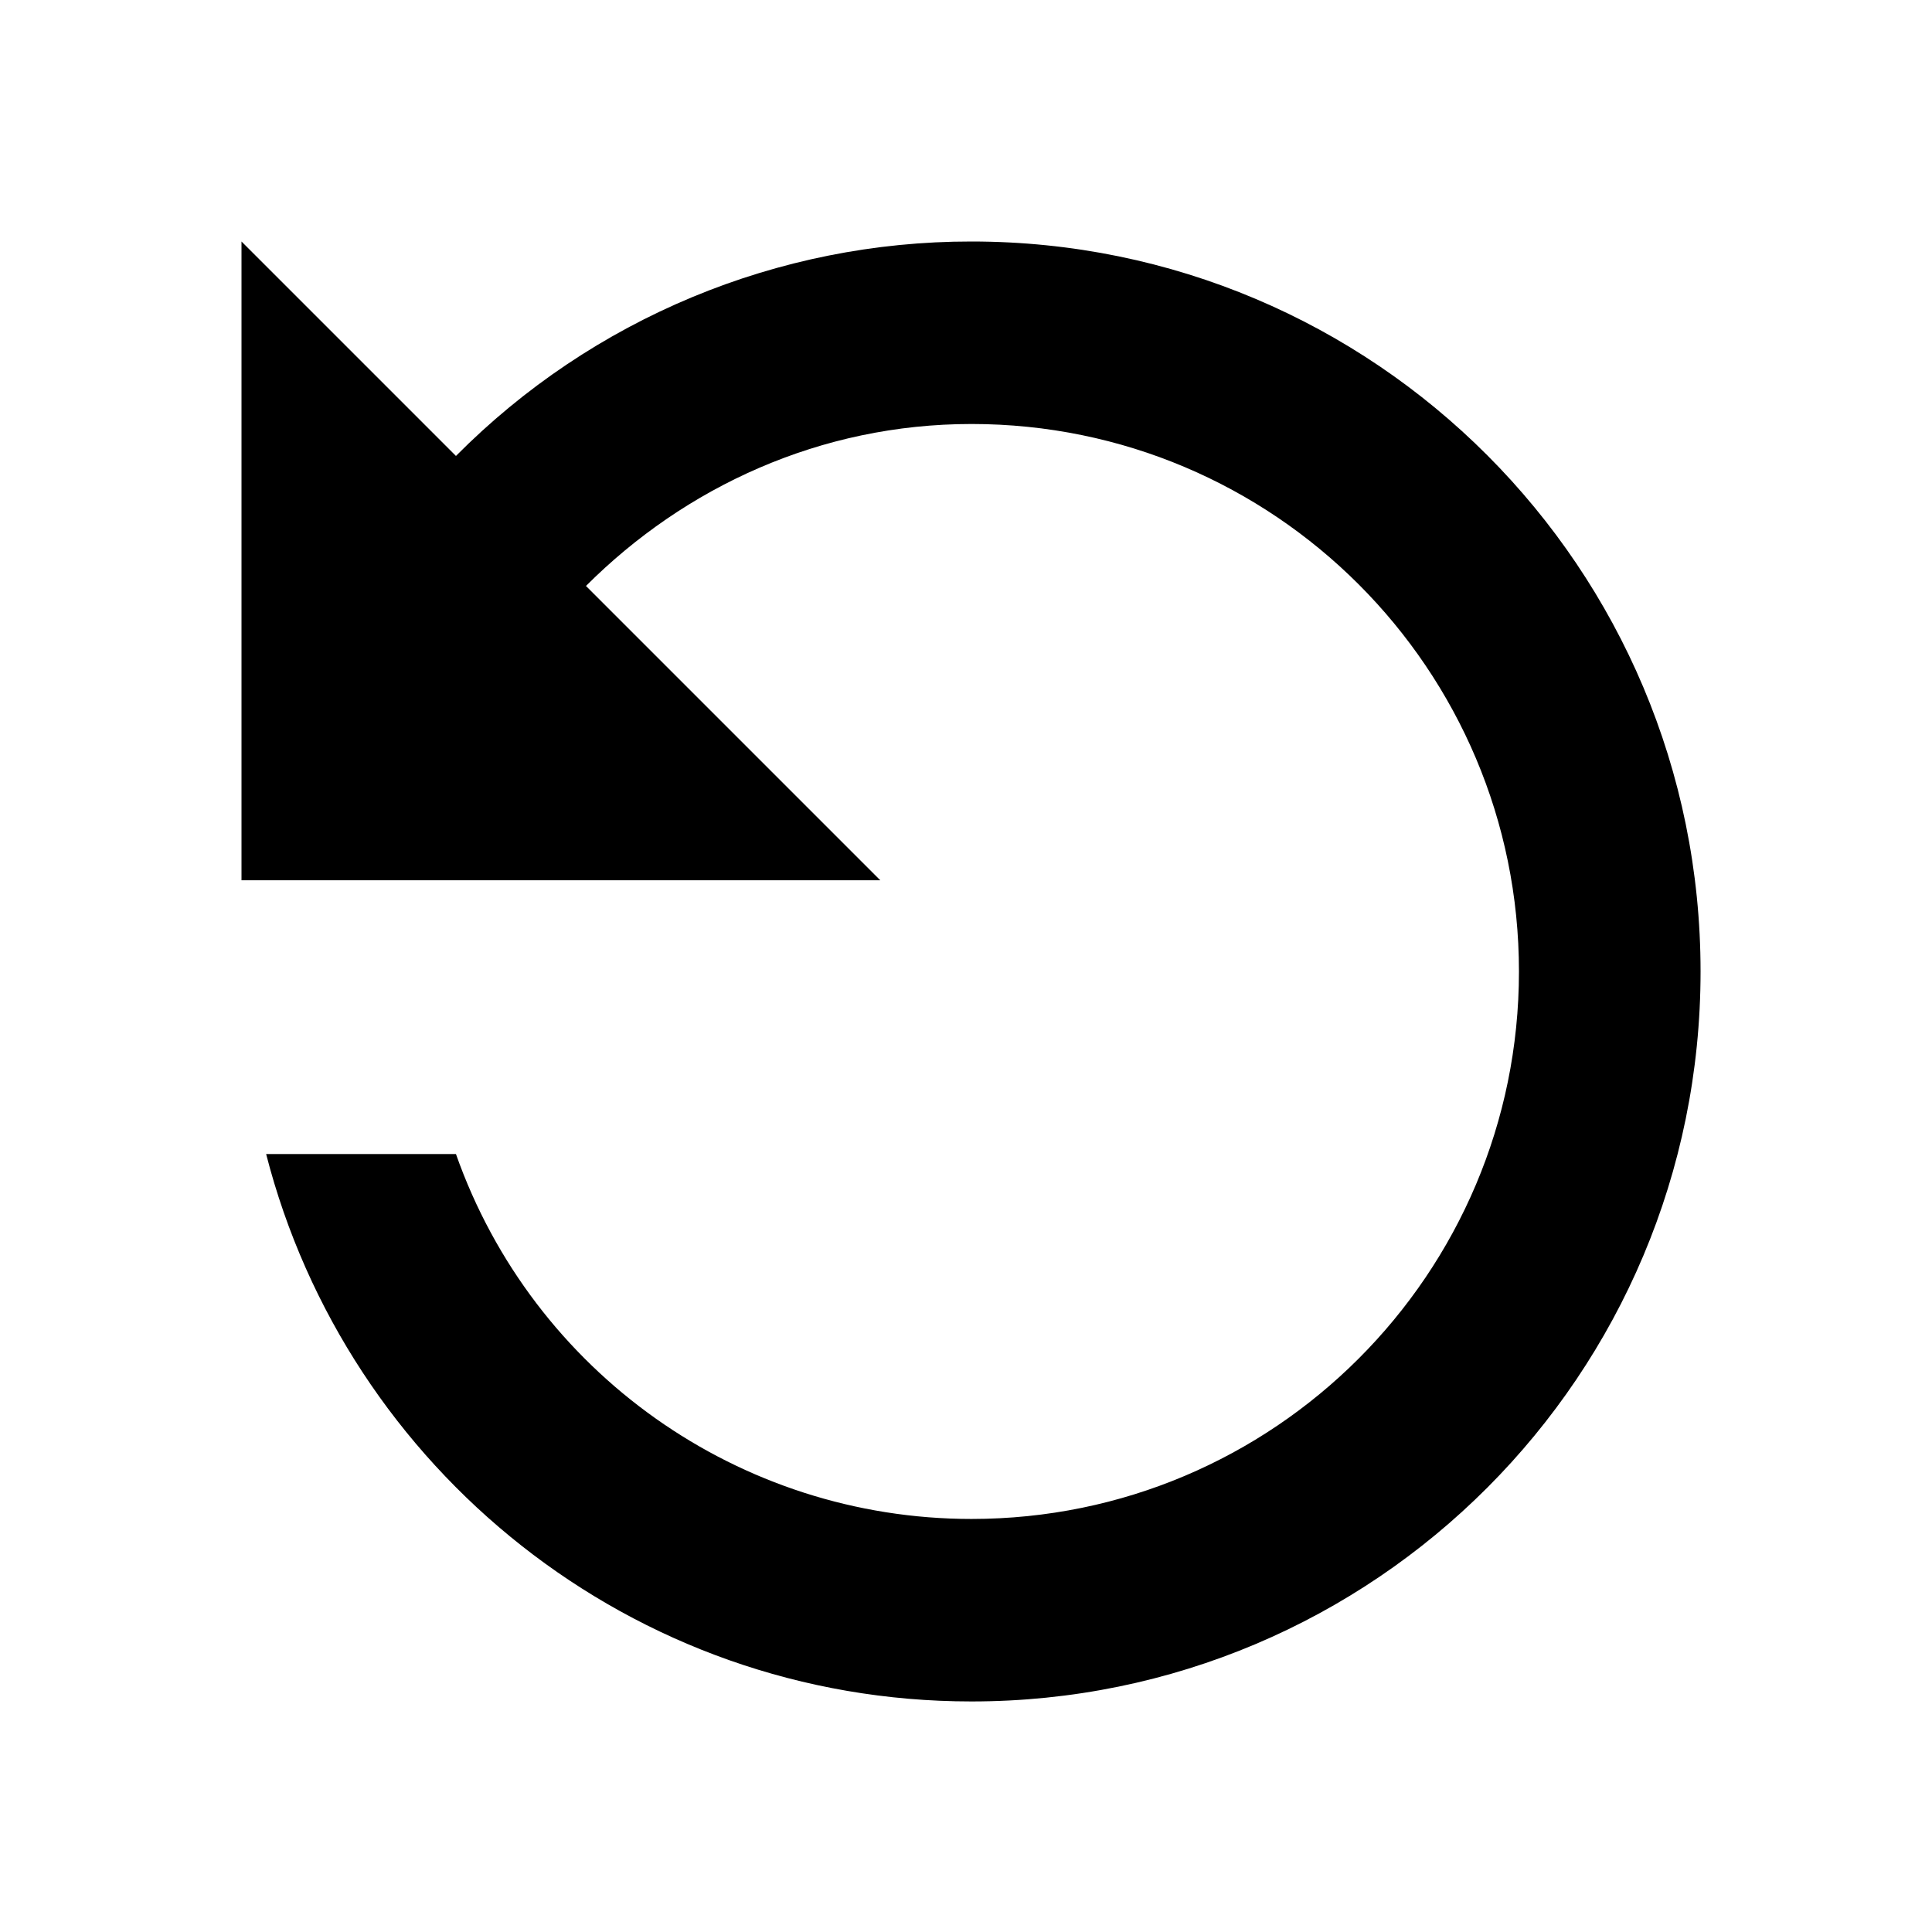
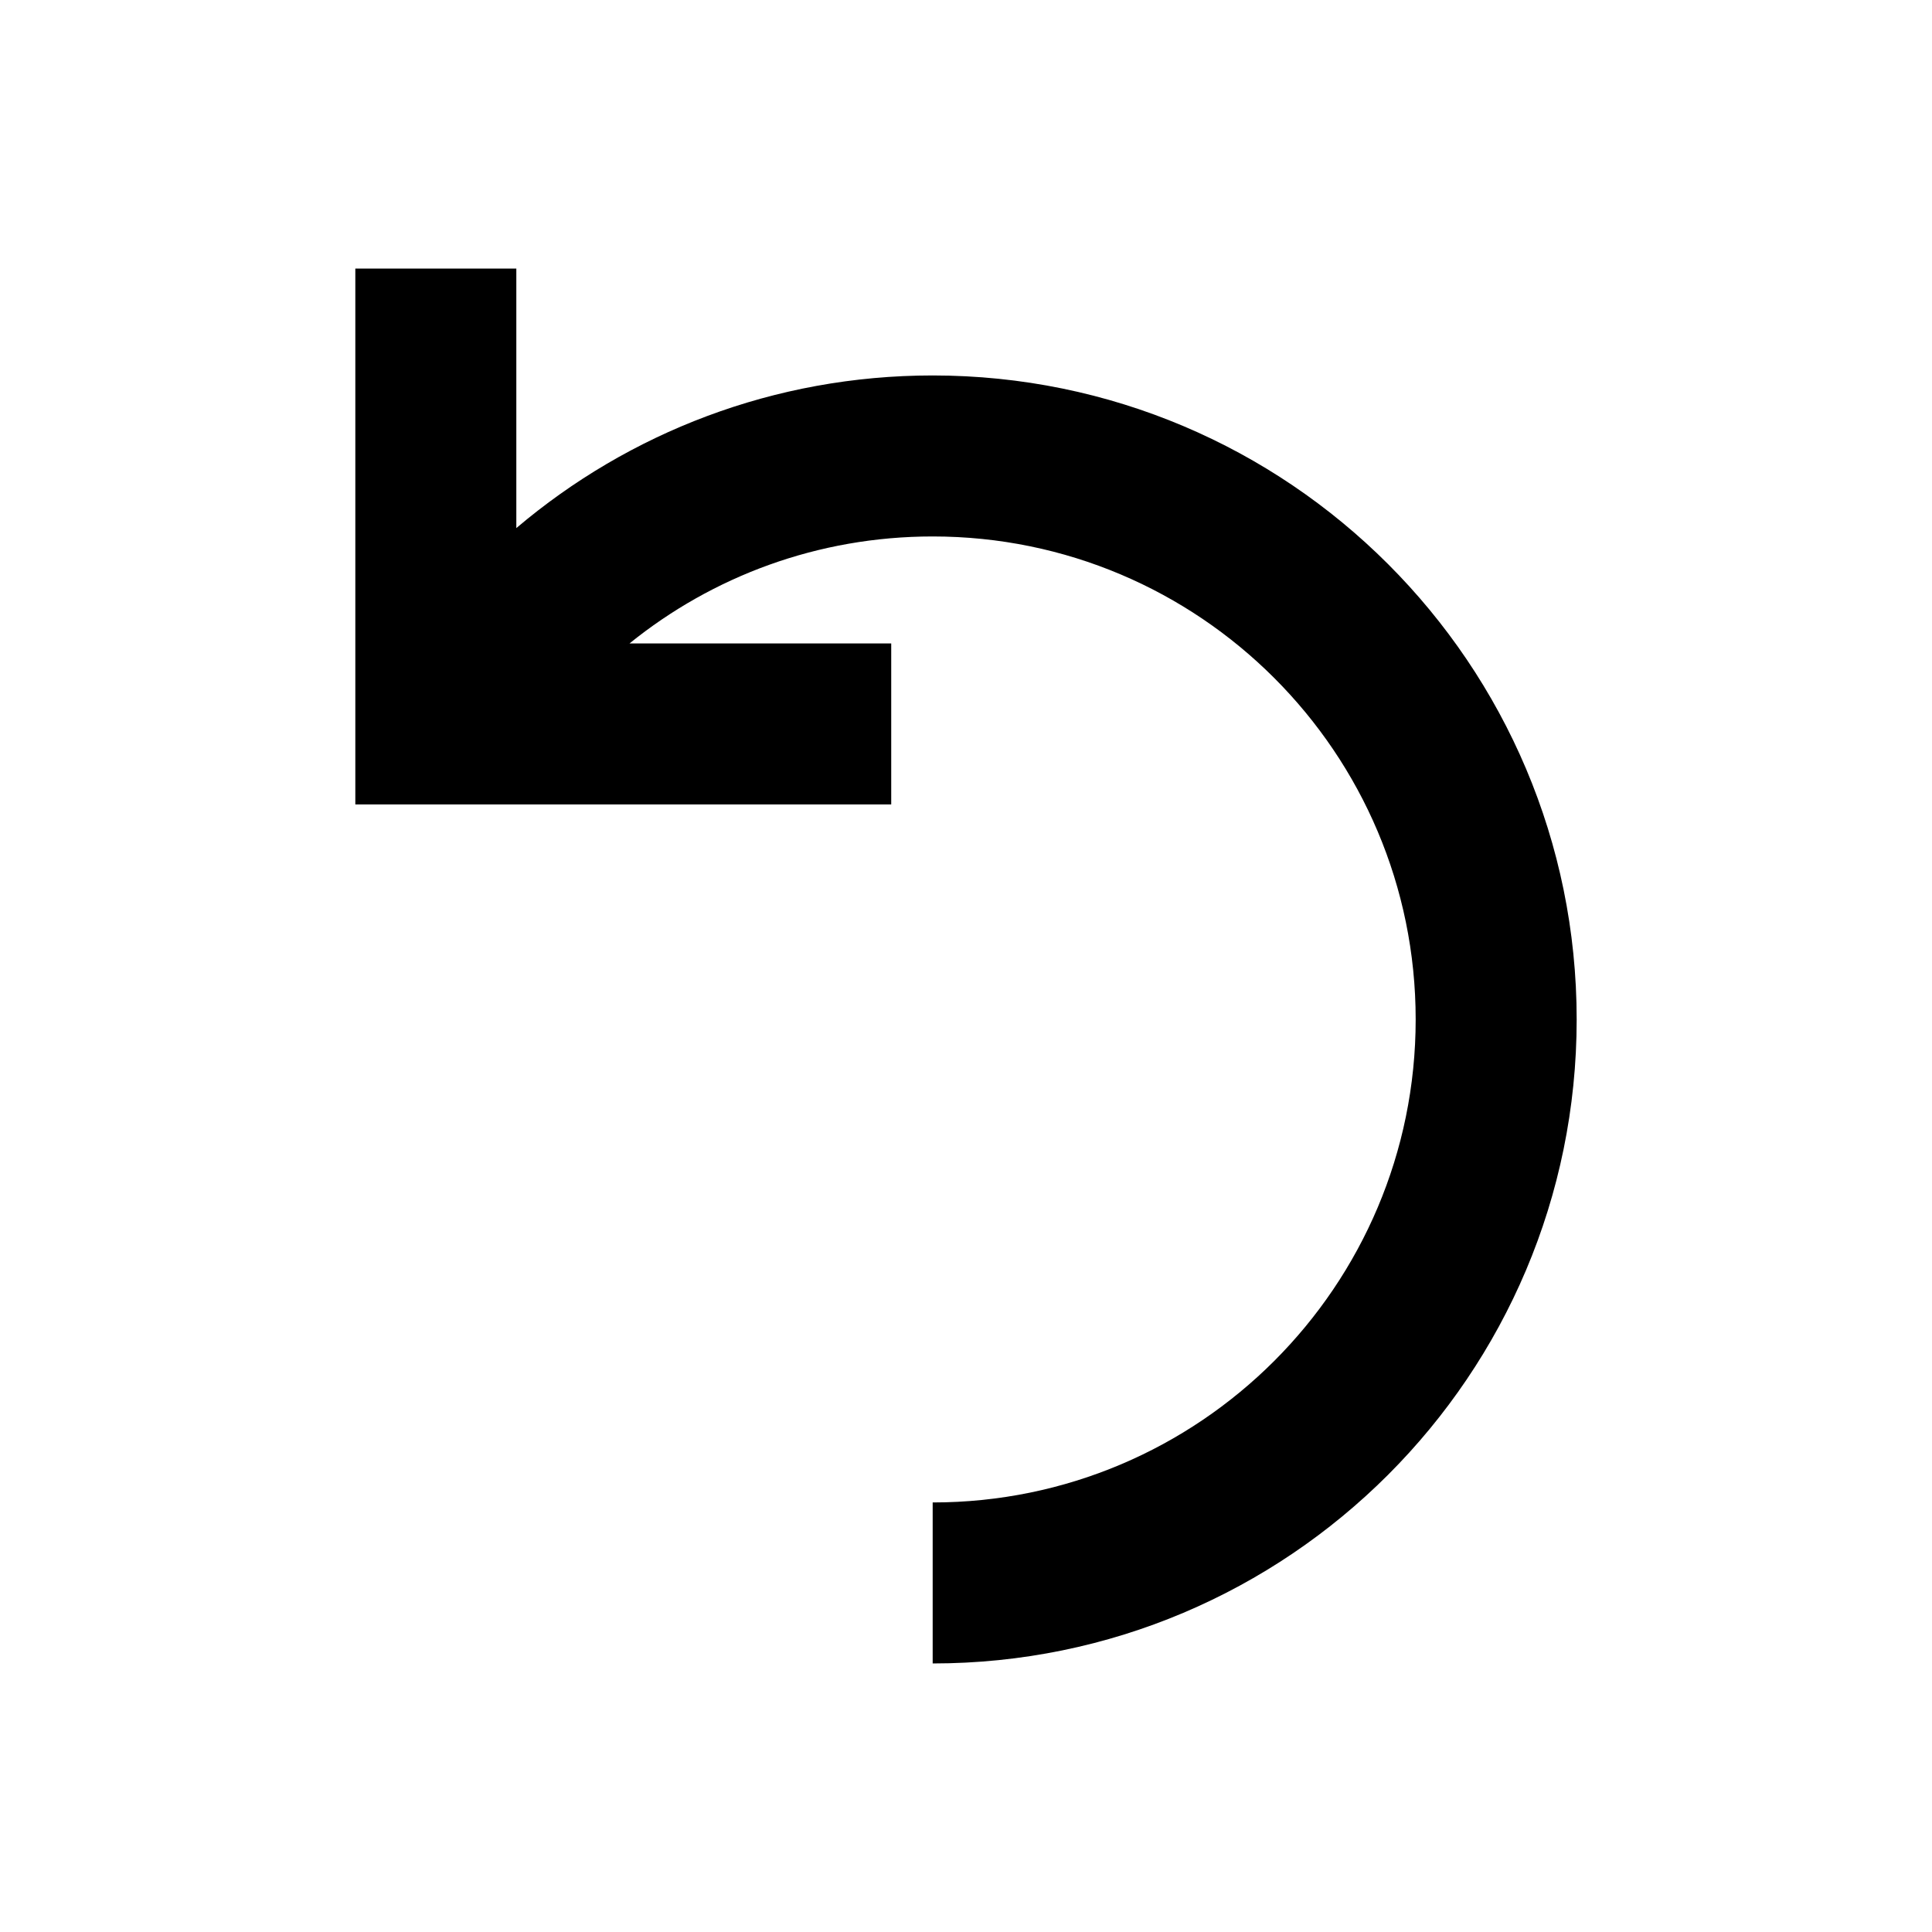
- <svg xmlns="http://www.w3.org/2000/svg" fill="currentColor" viewBox="0 0 24 24">
-   <g class="redo">
-     <path d="M5.664 5.664A9.01 9.01 0 0112.068 3c5.01 0 9.057 4.058 9.057 9.068s-4.047 9.068-9.057 9.068c-4.222 0-7.759-2.89-8.762-6.8h2.358a6.79 6.79 0 006.404 4.533 6.8 6.8 0 006.801-6.8 6.8 6.8 0 00-6.8-6.802c-1.877 0-3.56.782-4.79 2.012l3.656 3.656H3V3l2.664 2.664z" class="Vector" />
-   </g>
+ <svg xmlns="http://www.w3.org/2000/svg" width="24" height="24" viewBox="0 0 24 24">
+   <path d="M6.414,3.336 L4.414,3.336 L4.414,9.993 L11.071,9.993 L11.071,7.993 L7.82,7.993 C8.85,7.161 10.159,6.664 11.586,6.664 C14.899,6.664 17.586,9.351 17.586,12.664 C17.586,15.978 14.899,18.664 11.586,18.664 L11.586,20.664 C16.004,20.664 19.586,17.082 19.586,12.664 C19.586,8.246 16.004,4.664 11.586,4.664 C9.614,4.664 7.808,5.378 6.414,6.56 L6.414,3.336 Z" />
</svg>
